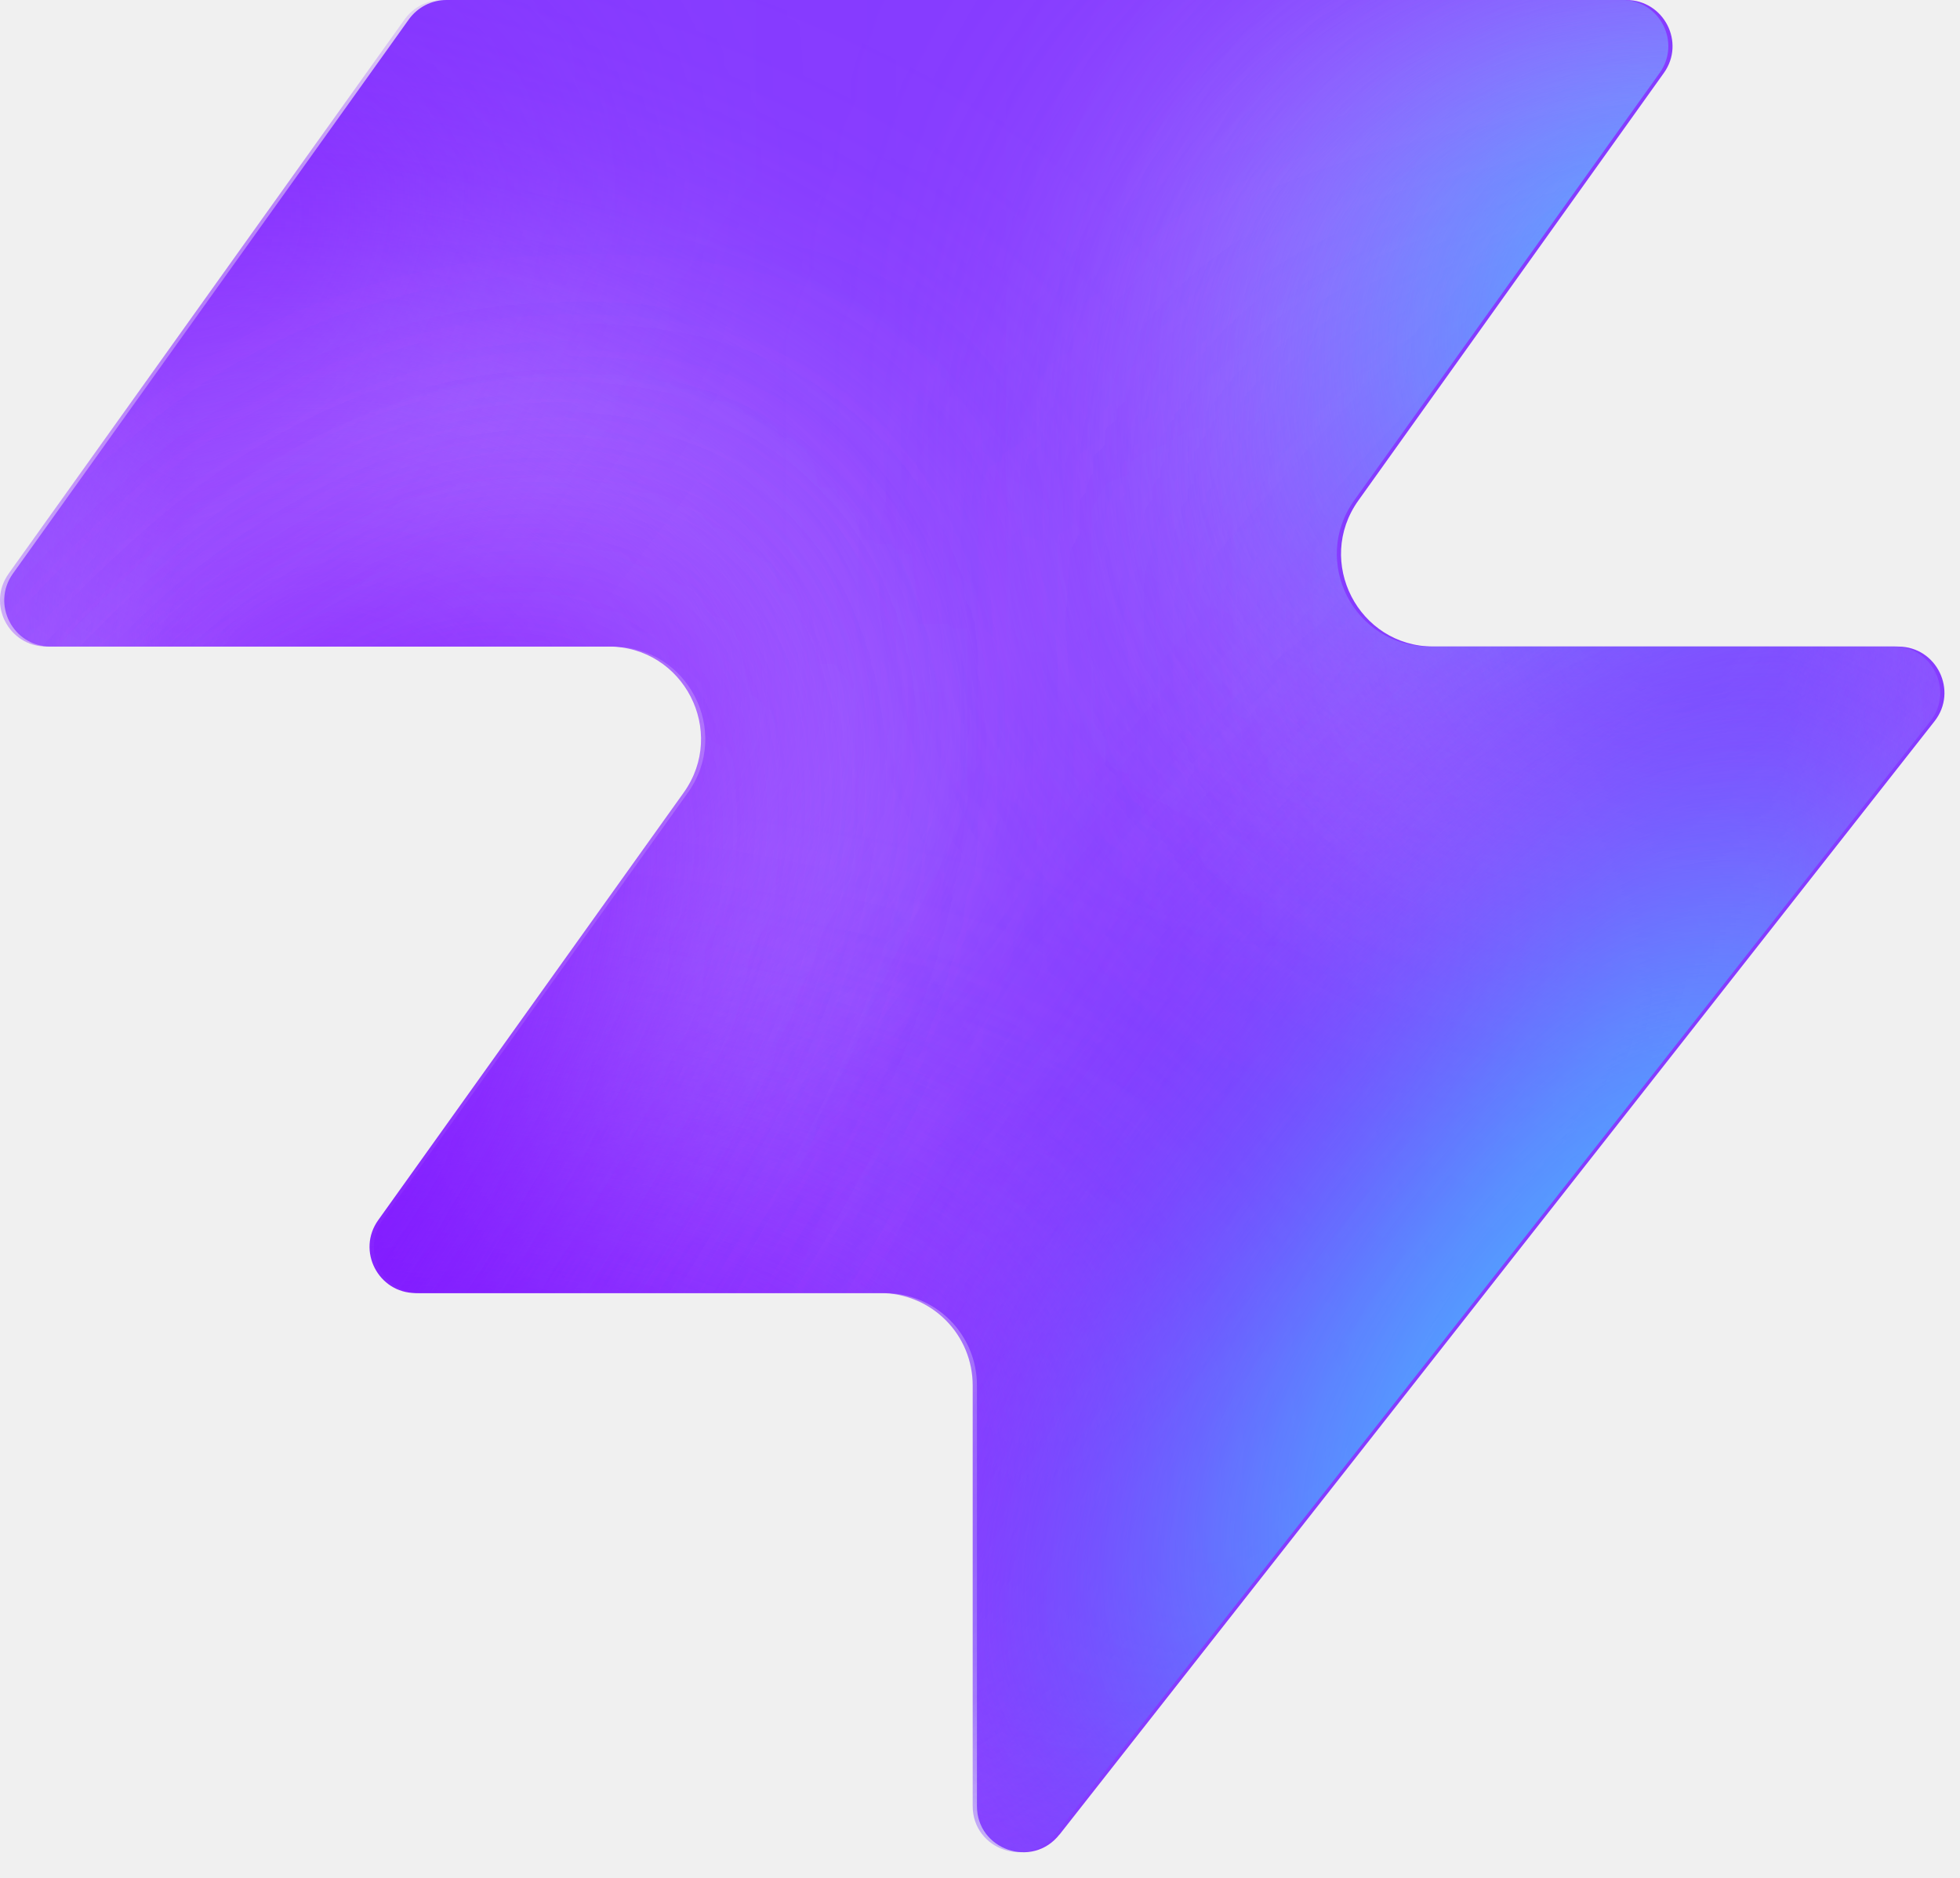
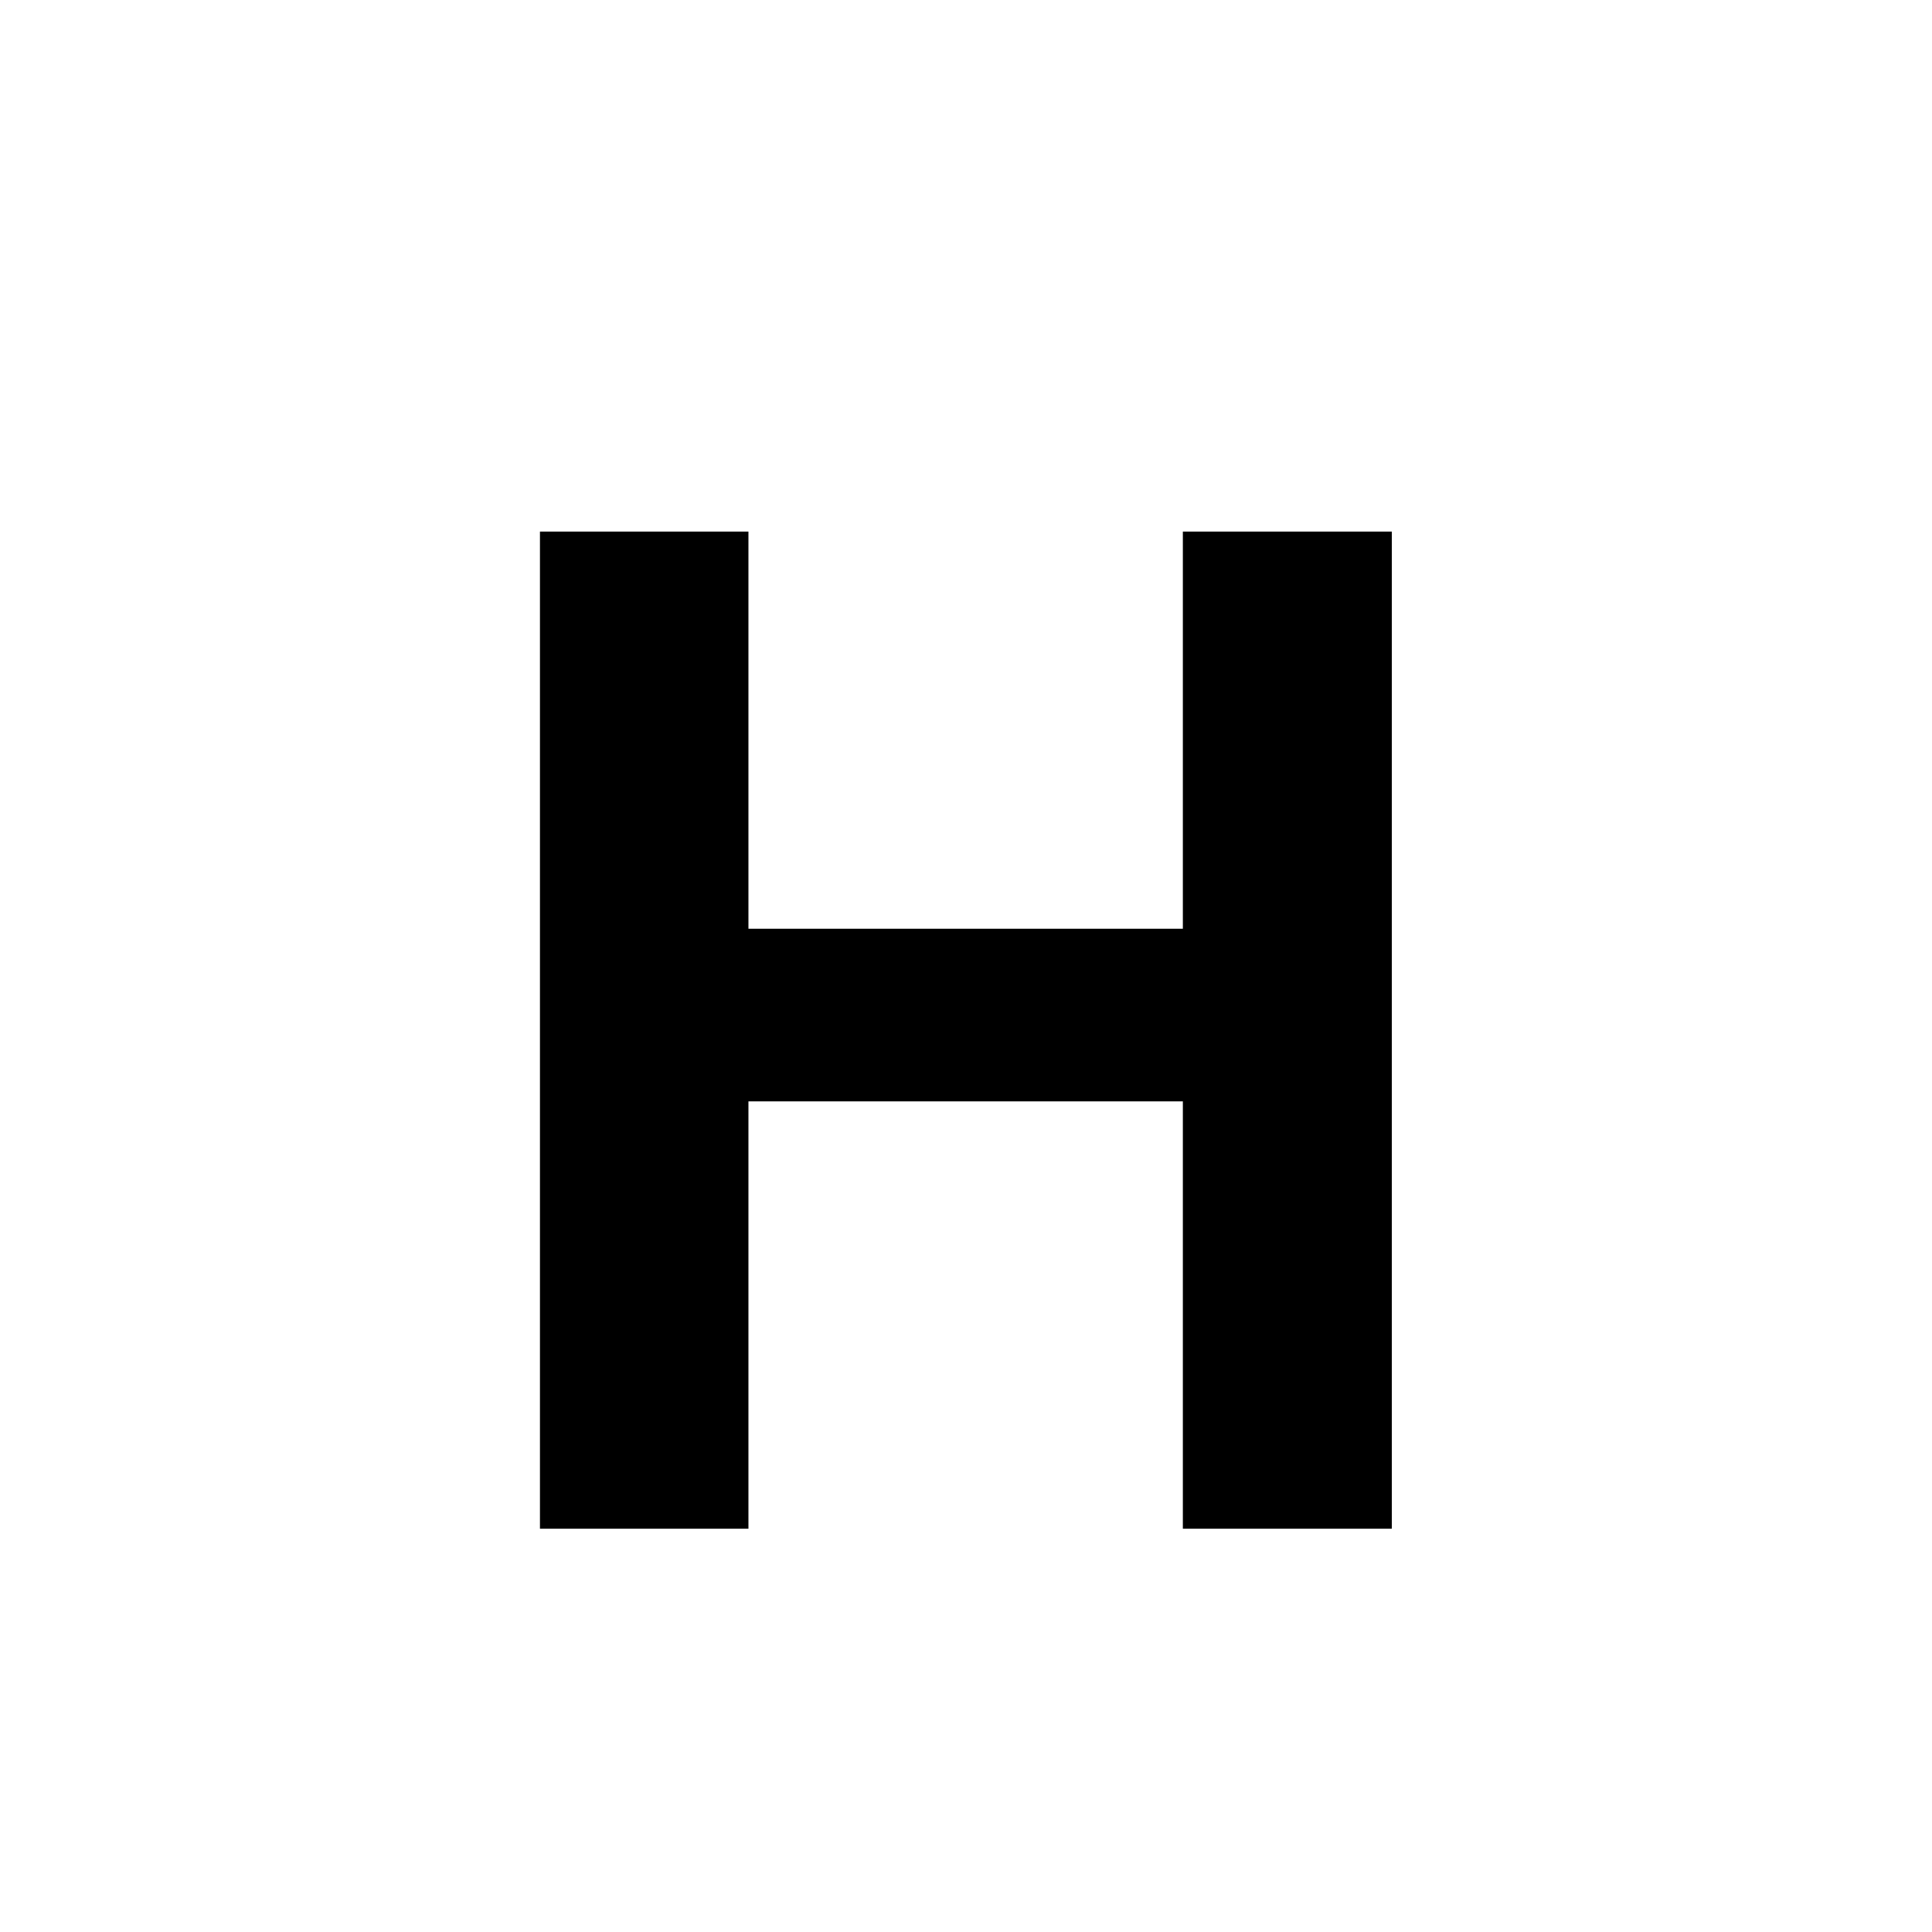
- <svg xmlns="http://www.w3.org/2000/svg" width="48" height="46" fill="none" viewBox="0 0 48 46">
-   <path fill="#863bff" d="M25.946 44.938c-.664.845-2.021.375-2.021-.698V33.937a2.26 2.26 0 0 0-2.262-2.262H10.287c-.92 0-1.456-1.04-.92-1.788l7.48-10.471c1.07-1.497 0-3.578-1.842-3.578H1.237c-.92 0-1.456-1.04-.92-1.788L10.013.474c.214-.297.556-.474.92-.474h28.894c.92 0 1.456 1.04.92 1.788l-7.48 10.471c-1.07 1.498 0 3.579 1.842 3.579h11.377c.943 0 1.473 1.088.89 1.83L25.947 44.94z" style="fill:#863bff;fill:color(display-p3 .525 .23 1);fill-opacity:1" />
-   <mask id="a" width="48" height="46" x="0" y="0" maskUnits="userSpaceOnUse" style="mask-type:alpha">
-     <path fill="#000" d="M25.842 44.938c-.664.844-2.021.375-2.021-.698V33.937a2.26 2.26 0 0 0-2.262-2.262H10.183c-.92 0-1.456-1.04-.92-1.788l7.48-10.471c1.07-1.498 0-3.579-1.842-3.579H1.133c-.92 0-1.456-1.04-.92-1.787L9.91.473c.214-.297.556-.474.92-.474h28.894c.92 0 1.456 1.04.92 1.788l-7.48 10.471c-1.07 1.498 0 3.578 1.842 3.578h11.377c.943 0 1.473 1.088.89 1.832L25.843 44.94z" style="fill:#000;fill-opacity:1" />
-   </mask>
-   <g mask="url(#a)">
-     <g filter="url(#b)">
-       <ellipse cx="5.508" cy="14.704" fill="#ede6ff" rx="5.508" ry="14.704" style="fill:#ede6ff;fill:color(display-p3 .927 .903 1);fill-opacity:1" transform="matrix(.00324 1 1 -.00324 -4.47 31.516)" />
-     </g>
-     <g filter="url(#c)">
-       <ellipse cx="10.399" cy="29.851" fill="#ede6ff" rx="10.399" ry="29.851" style="fill:#ede6ff;fill:color(display-p3 .927 .903 1);fill-opacity:1" transform="matrix(.00324 1 1 -.00324 -39.328 7.883)" />
-     </g>
-     <g filter="url(#d)">
-       <ellipse cx="5.508" cy="30.487" fill="#7e14ff" rx="5.508" ry="30.487" style="fill:#7e14ff;fill:color(display-p3 .492 .077 1);fill-opacity:1" transform="rotate(89.814 -25.913 -14.639)scale(1 -1)" />
-     </g>
-     <g filter="url(#e)">
-       <ellipse cx="5.508" cy="30.599" fill="#7e14ff" rx="5.508" ry="30.599" style="fill:#7e14ff;fill:color(display-p3 .492 .077 1);fill-opacity:1" transform="rotate(89.814 -32.644 -3.334)scale(1 -1)" />
-     </g>
-     <g filter="url(#f)">
-       <ellipse cx="5.508" cy="30.599" fill="#7e14ff" rx="5.508" ry="30.599" style="fill:#7e14ff;fill:color(display-p3 .492 .077 1);fill-opacity:1" transform="matrix(.00324 1 1 -.00324 -34.34 30.47)" />
-     </g>
-     <g filter="url(#g)">
-       <ellipse cx="14.072" cy="22.078" fill="#ede6ff" rx="14.072" ry="22.078" style="fill:#ede6ff;fill:color(display-p3 .927 .903 1);fill-opacity:1" transform="rotate(93.35 24.506 48.493)scale(-1 1)" />
-     </g>
-     <g filter="url(#h)">
-       <ellipse cx="3.47" cy="21.501" fill="#7e14ff" rx="3.47" ry="21.501" style="fill:#7e14ff;fill:color(display-p3 .492 .077 1);fill-opacity:1" transform="rotate(89.009 28.708 47.59)scale(-1 1)" />
-     </g>
-     <g filter="url(#i)">
-       <ellipse cx="3.47" cy="21.501" fill="#7e14ff" rx="3.47" ry="21.501" style="fill:#7e14ff;fill:color(display-p3 .492 .077 1);fill-opacity:1" transform="rotate(89.009 28.708 47.59)scale(-1 1)" />
-     </g>
-     <g filter="url(#j)">
-       <ellipse cx=".387" cy="8.972" fill="#7e14ff" rx="4.407" ry="29.108" style="fill:#7e14ff;fill:color(display-p3 .492 .077 1);fill-opacity:1" transform="rotate(39.51 .387 8.972)" />
-     </g>
-     <g filter="url(#k)">
-       <ellipse cx="47.523" cy="-6.092" fill="#7e14ff" rx="4.407" ry="29.108" style="fill:#7e14ff;fill:color(display-p3 .492 .077 1);fill-opacity:1" transform="rotate(37.892 47.523 -6.092)" />
-     </g>
-     <g filter="url(#l)">
-       <ellipse cx="41.412" cy="6.333" fill="#47bfff" rx="5.971" ry="9.665" style="fill:#47bfff;fill:color(display-p3 .28 .748 1);fill-opacity:1" transform="rotate(37.892 41.412 6.333)" />
-     </g>
-     <g filter="url(#m)">
-       <ellipse cx="-1.879" cy="38.332" fill="#7e14ff" rx="4.407" ry="29.108" style="fill:#7e14ff;fill:color(display-p3 .492 .077 1);fill-opacity:1" transform="rotate(37.892 -1.88 38.332)" />
-     </g>
-     <g filter="url(#n)">
-       <ellipse cx="-1.879" cy="38.332" fill="#7e14ff" rx="4.407" ry="29.108" style="fill:#7e14ff;fill:color(display-p3 .492 .077 1);fill-opacity:1" transform="rotate(37.892 -1.88 38.332)" />
-     </g>
-     <g filter="url(#o)">
-       <ellipse cx="35.651" cy="29.907" fill="#7e14ff" rx="4.407" ry="29.108" style="fill:#7e14ff;fill:color(display-p3 .492 .077 1);fill-opacity:1" transform="rotate(37.892 35.651 29.907)" />
-     </g>
-     <g filter="url(#p)">
-       <ellipse cx="38.418" cy="32.4" fill="#47bfff" rx="5.971" ry="15.297" style="fill:#47bfff;fill:color(display-p3 .28 .748 1);fill-opacity:1" transform="rotate(37.892 38.418 32.4)" />
-     </g>
-   </g>
-   <defs>
-     <filter id="b" width="60.045" height="41.654" x="-19.77" y="16.149" color-interpolation-filters="sRGB" filterUnits="userSpaceOnUse">
-       <feFlood flood-opacity="0" result="BackgroundImageFix" />
-       <feBlend in="SourceGraphic" in2="BackgroundImageFix" result="shape" />
-       <feGaussianBlur result="effect1_foregroundBlur_2002_17158" stdDeviation="7.659" />
-     </filter>
-     <filter id="c" width="90.34" height="51.437" x="-54.613" y="-7.533" color-interpolation-filters="sRGB" filterUnits="userSpaceOnUse">
-       <feFlood flood-opacity="0" result="BackgroundImageFix" />
-       <feBlend in="SourceGraphic" in2="BackgroundImageFix" result="shape" />
-       <feGaussianBlur result="effect1_foregroundBlur_2002_17158" stdDeviation="7.659" />
-     </filter>
-     <filter id="d" width="79.355" height="29.4" x="-49.64" y="2.03" color-interpolation-filters="sRGB" filterUnits="userSpaceOnUse">
-       <feFlood flood-opacity="0" result="BackgroundImageFix" />
-       <feBlend in="SourceGraphic" in2="BackgroundImageFix" result="shape" />
-       <feGaussianBlur result="effect1_foregroundBlur_2002_17158" stdDeviation="4.596" />
-     </filter>
-     <filter id="e" width="79.579" height="29.4" x="-45.045" y="20.029" color-interpolation-filters="sRGB" filterUnits="userSpaceOnUse">
-       <feFlood flood-opacity="0" result="BackgroundImageFix" />
-       <feBlend in="SourceGraphic" in2="BackgroundImageFix" result="shape" />
-       <feGaussianBlur result="effect1_foregroundBlur_2002_17158" stdDeviation="4.596" />
-     </filter>
-     <filter id="f" width="79.579" height="29.4" x="-43.513" y="21.178" color-interpolation-filters="sRGB" filterUnits="userSpaceOnUse">
-       <feFlood flood-opacity="0" result="BackgroundImageFix" />
-       <feBlend in="SourceGraphic" in2="BackgroundImageFix" result="shape" />
-       <feGaussianBlur result="effect1_foregroundBlur_2002_17158" stdDeviation="4.596" />
-     </filter>
-     <filter id="g" width="74.749" height="58.852" x="15.756" y="-17.901" color-interpolation-filters="sRGB" filterUnits="userSpaceOnUse">
-       <feFlood flood-opacity="0" result="BackgroundImageFix" />
-       <feBlend in="SourceGraphic" in2="BackgroundImageFix" result="shape" />
-       <feGaussianBlur result="effect1_foregroundBlur_2002_17158" stdDeviation="7.659" />
-     </filter>
-     <filter id="h" width="61.377" height="25.362" x="23.548" y="2.284" color-interpolation-filters="sRGB" filterUnits="userSpaceOnUse">
-       <feFlood flood-opacity="0" result="BackgroundImageFix" />
-       <feBlend in="SourceGraphic" in2="BackgroundImageFix" result="shape" />
-       <feGaussianBlur result="effect1_foregroundBlur_2002_17158" stdDeviation="4.596" />
-     </filter>
-     <filter id="i" width="61.377" height="25.362" x="23.548" y="2.284" color-interpolation-filters="sRGB" filterUnits="userSpaceOnUse">
-       <feFlood flood-opacity="0" result="BackgroundImageFix" />
-       <feBlend in="SourceGraphic" in2="BackgroundImageFix" result="shape" />
-       <feGaussianBlur result="effect1_foregroundBlur_2002_17158" stdDeviation="4.596" />
-     </filter>
-     <filter id="j" width="56.045" height="63.649" x="-27.636" y="-22.853" color-interpolation-filters="sRGB" filterUnits="userSpaceOnUse">
-       <feFlood flood-opacity="0" result="BackgroundImageFix" />
-       <feBlend in="SourceGraphic" in2="BackgroundImageFix" result="shape" />
-       <feGaussianBlur result="effect1_foregroundBlur_2002_17158" stdDeviation="4.596" />
-     </filter>
-     <filter id="k" width="54.814" height="64.646" x="20.116" y="-38.415" color-interpolation-filters="sRGB" filterUnits="userSpaceOnUse">
-       <feFlood flood-opacity="0" result="BackgroundImageFix" />
-       <feBlend in="SourceGraphic" in2="BackgroundImageFix" result="shape" />
-       <feGaussianBlur result="effect1_foregroundBlur_2002_17158" stdDeviation="4.596" />
-     </filter>
-     <filter id="l" width="33.541" height="35.313" x="24.641" y="-11.323" color-interpolation-filters="sRGB" filterUnits="userSpaceOnUse">
-       <feFlood flood-opacity="0" result="BackgroundImageFix" />
-       <feBlend in="SourceGraphic" in2="BackgroundImageFix" result="shape" />
-       <feGaussianBlur result="effect1_foregroundBlur_2002_17158" stdDeviation="4.596" />
-     </filter>
-     <filter id="m" width="54.814" height="64.646" x="-29.286" y="6.009" color-interpolation-filters="sRGB" filterUnits="userSpaceOnUse">
-       <feFlood flood-opacity="0" result="BackgroundImageFix" />
-       <feBlend in="SourceGraphic" in2="BackgroundImageFix" result="shape" />
-       <feGaussianBlur result="effect1_foregroundBlur_2002_17158" stdDeviation="4.596" />
-     </filter>
-     <filter id="n" width="54.814" height="64.646" x="-29.286" y="6.009" color-interpolation-filters="sRGB" filterUnits="userSpaceOnUse">
-       <feFlood flood-opacity="0" result="BackgroundImageFix" />
-       <feBlend in="SourceGraphic" in2="BackgroundImageFix" result="shape" />
-       <feGaussianBlur result="effect1_foregroundBlur_2002_17158" stdDeviation="4.596" />
-     </filter>
-     <filter id="o" width="54.814" height="64.646" x="8.244" y="-2.416" color-interpolation-filters="sRGB" filterUnits="userSpaceOnUse">
-       <feFlood flood-opacity="0" result="BackgroundImageFix" />
-       <feBlend in="SourceGraphic" in2="BackgroundImageFix" result="shape" />
-       <feGaussianBlur result="effect1_foregroundBlur_2002_17158" stdDeviation="4.596" />
-     </filter>
-     <filter id="p" width="39.409" height="43.623" x="18.713" y="10.588" color-interpolation-filters="sRGB" filterUnits="userSpaceOnUse">
-       <feFlood flood-opacity="0" result="BackgroundImageFix" />
-       <feBlend in="SourceGraphic" in2="BackgroundImageFix" result="shape" />
-       <feGaussianBlur result="effect1_foregroundBlur_2002_17158" stdDeviation="4.596" />
-     </filter>
-   </defs>
+ <svg xmlns="http://www.w3.org/2000/svg" viewBox="0 0 64 64">
+   <rect width="64" height="64" fill="#ffffff" />
+   <text x="32" y="34" text-anchor="middle" dominant-baseline="central" font-family="Arial, Helvetica, sans-serif" font-weight="900" font-size="48" fill="#000000">H</text>
</svg>
